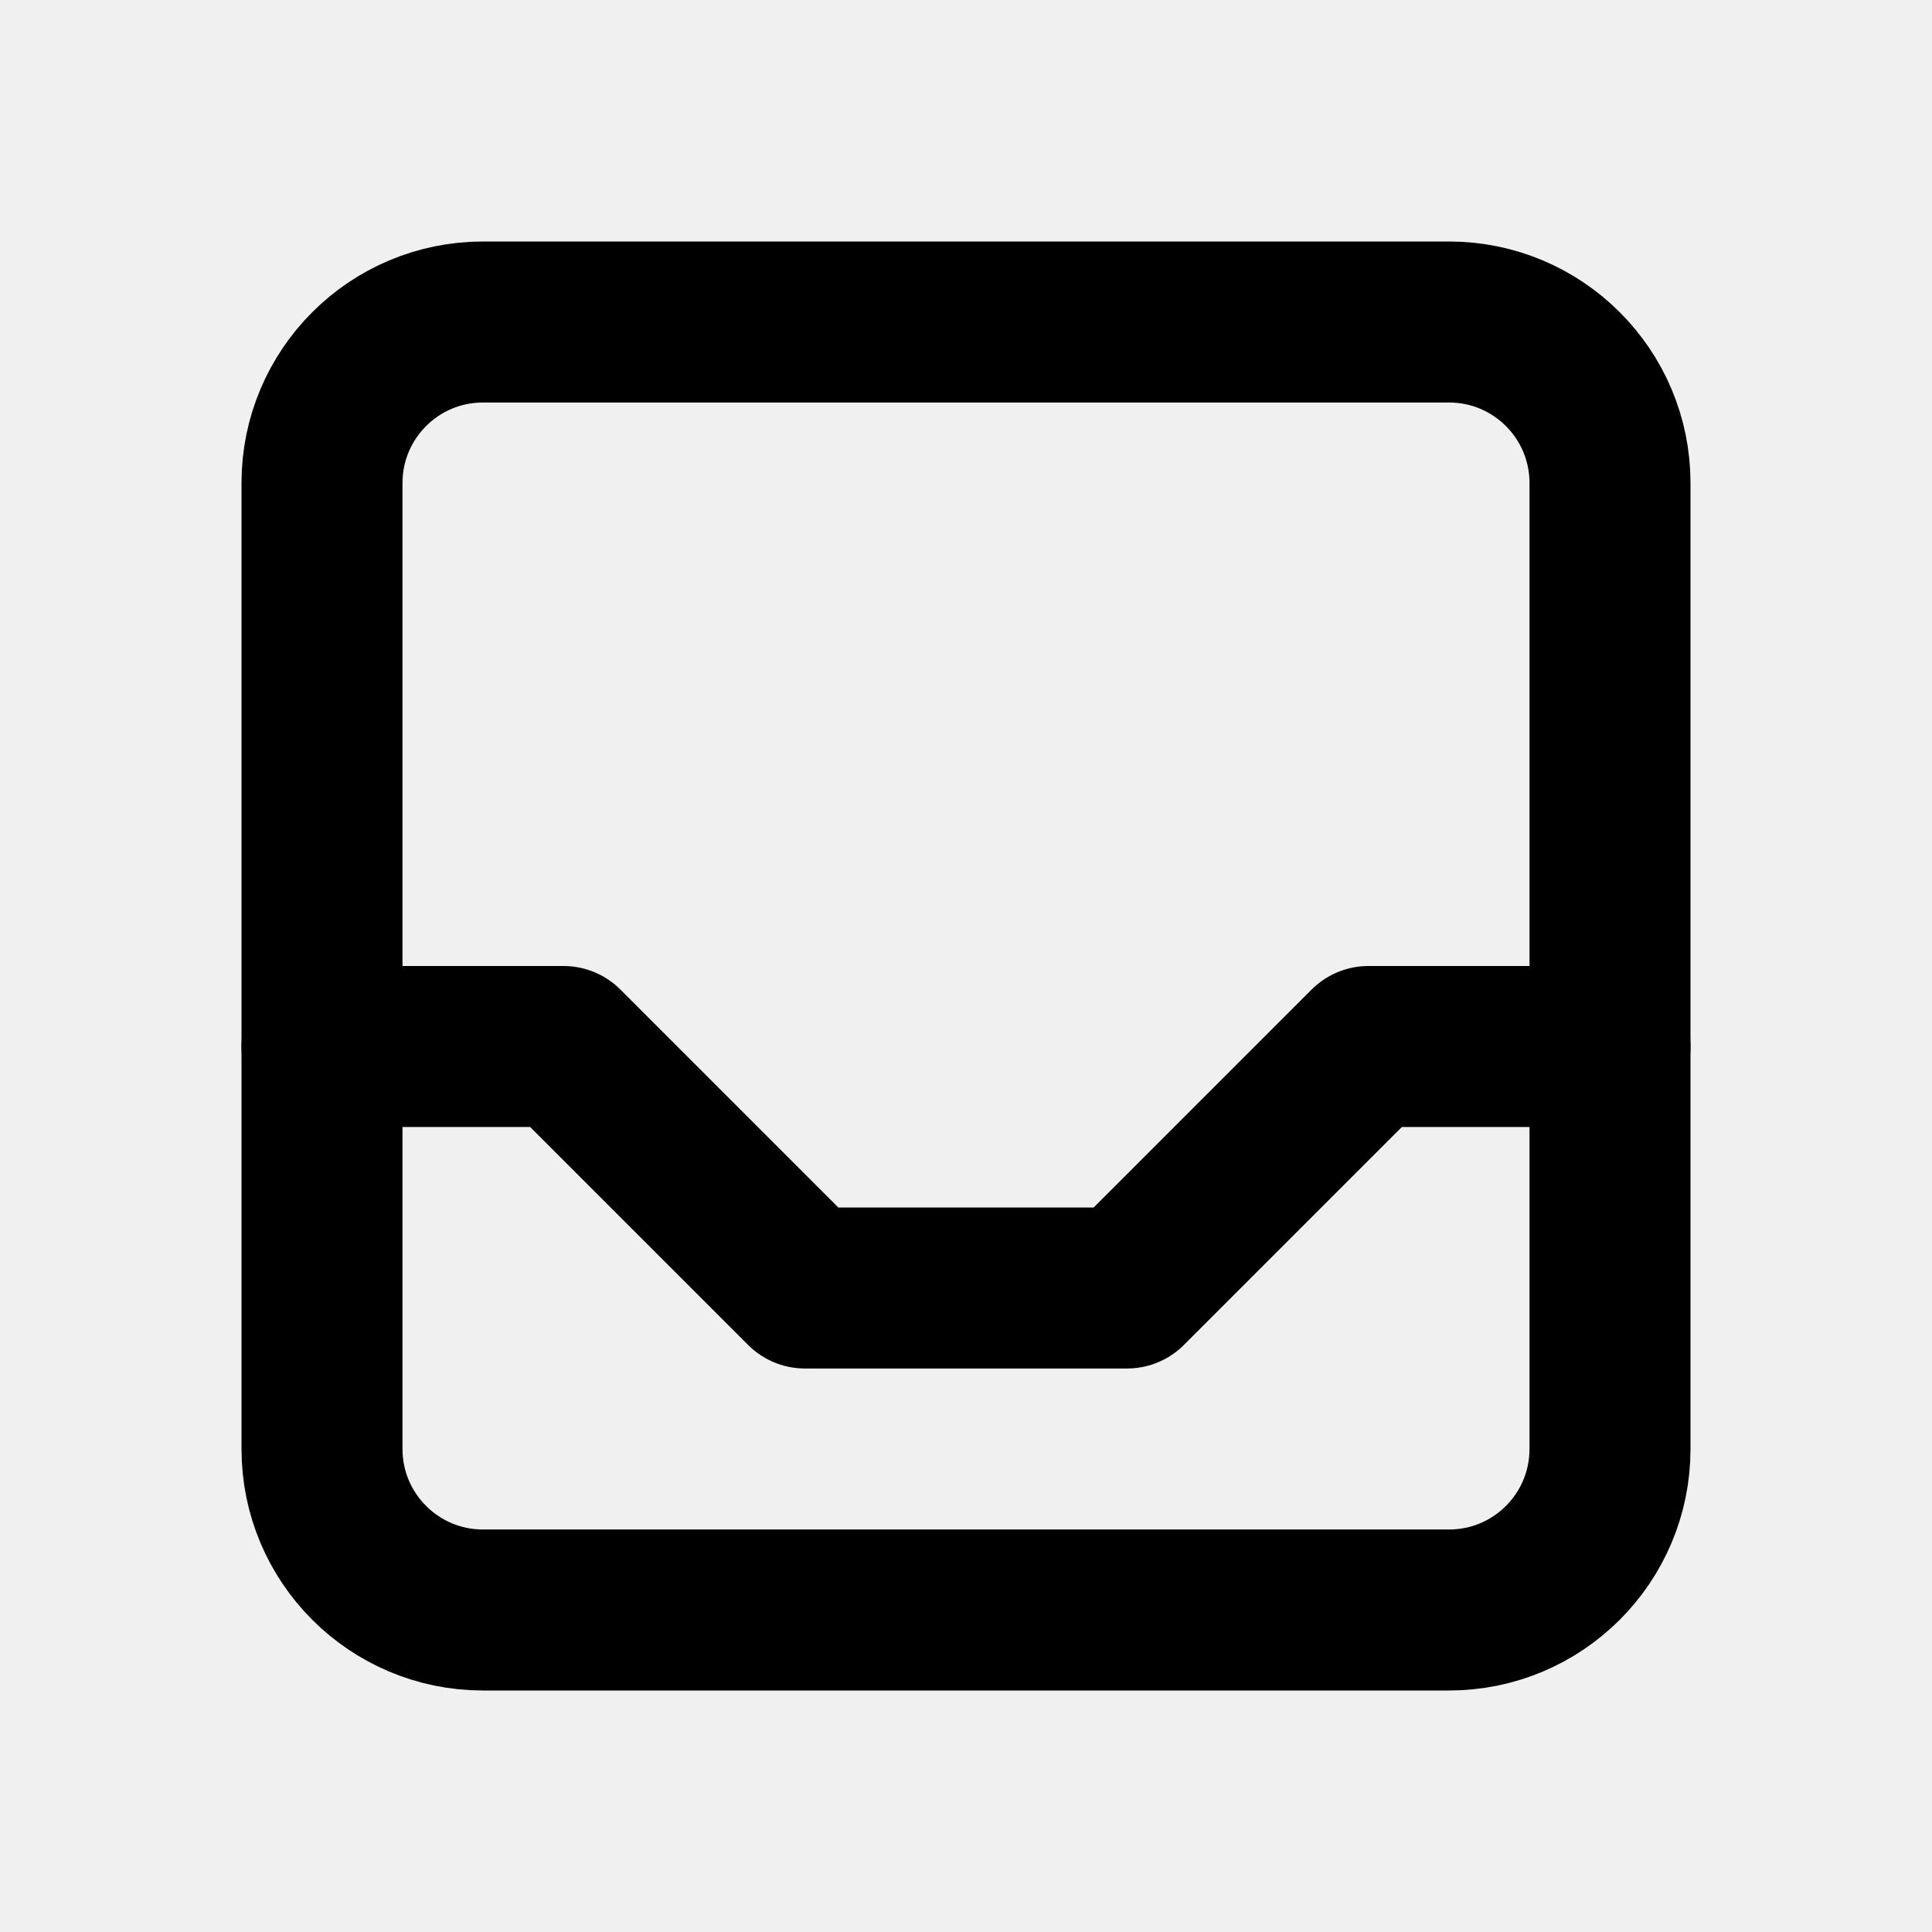
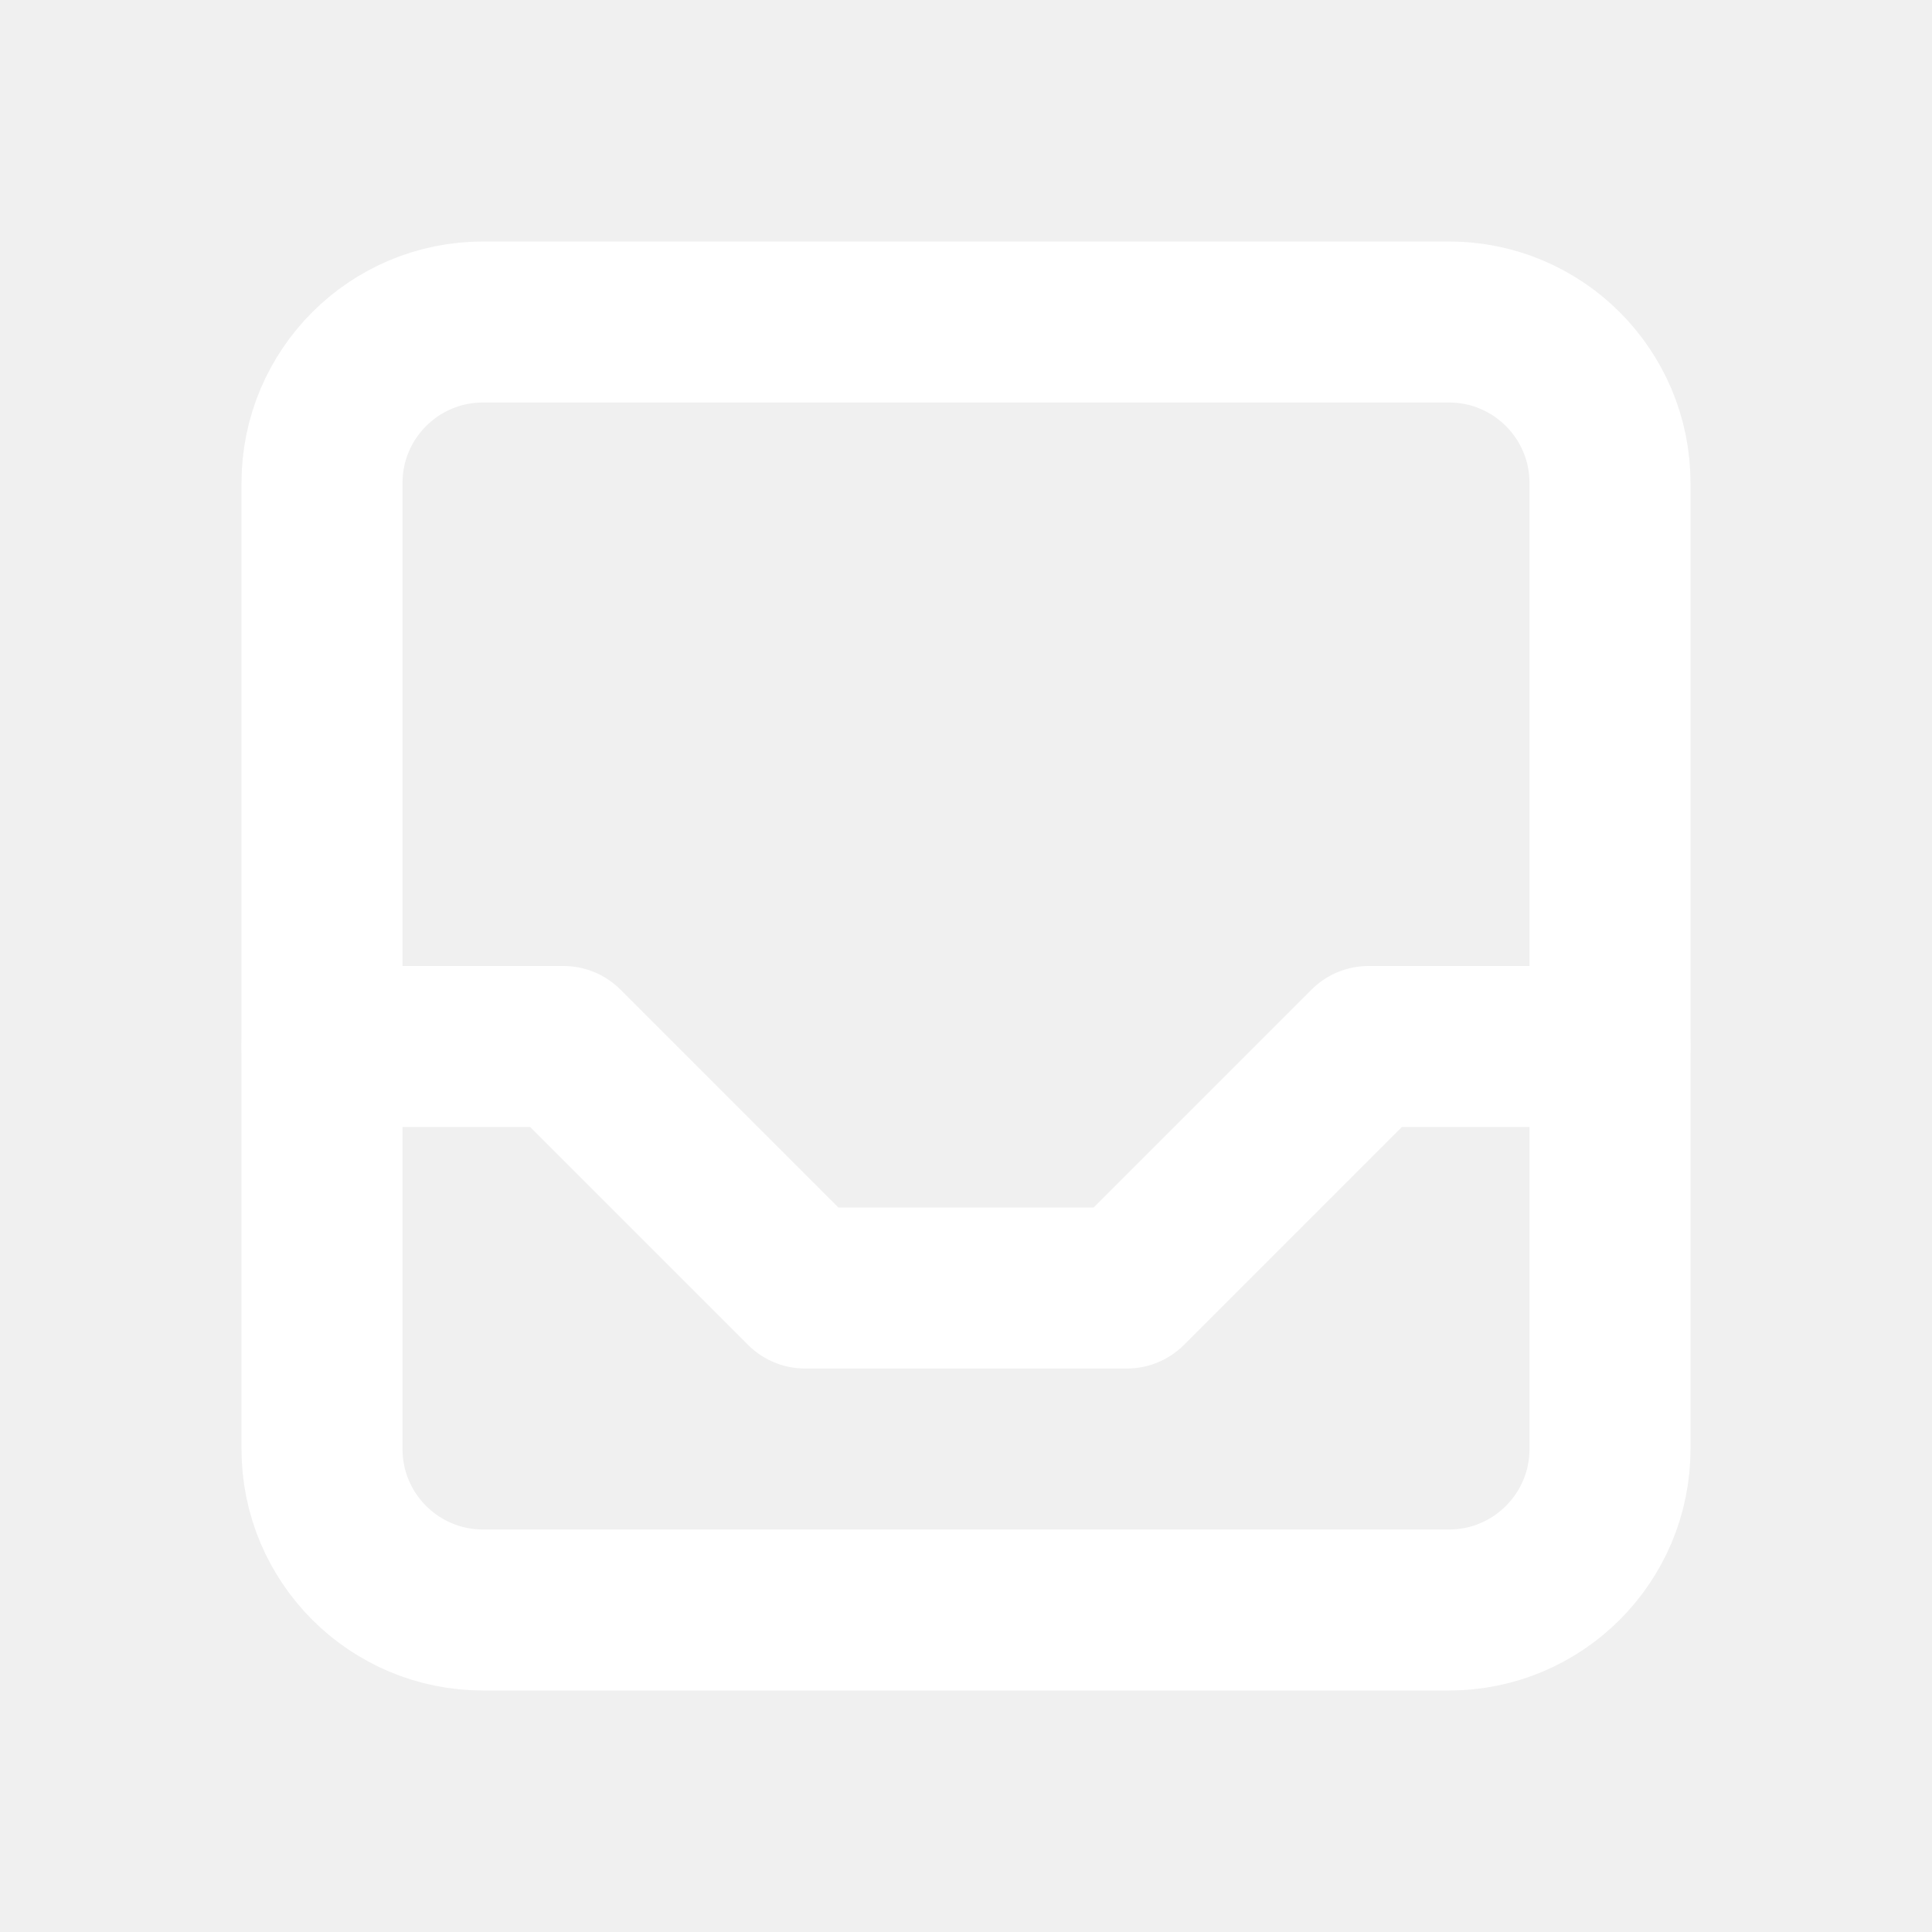
- <svg xmlns="http://www.w3.org/2000/svg" width="24" height="24" viewBox="0 0 24 24" fill="none" stroke="currentColor" stroke-width="2" stroke-linecap="round" stroke-linejoin="round">
+ <svg xmlns="http://www.w3.org/2000/svg" width="24" height="24" viewBox="0 0 24 24" fill="none" stroke="#ffffff" stroke-width="2" stroke-linecap="round" stroke-linejoin="round">
  <path d="M4 6a2 2 0 0 1 2 -2h12a2 2 0 0 1 2 2v12a2 2 0 0 1 -2 2h-12a2 2 0 0 1 -2 -2l0 -12" />
  <path d="M4 13h3l3 3h4l3 -3h3" />
</svg>
